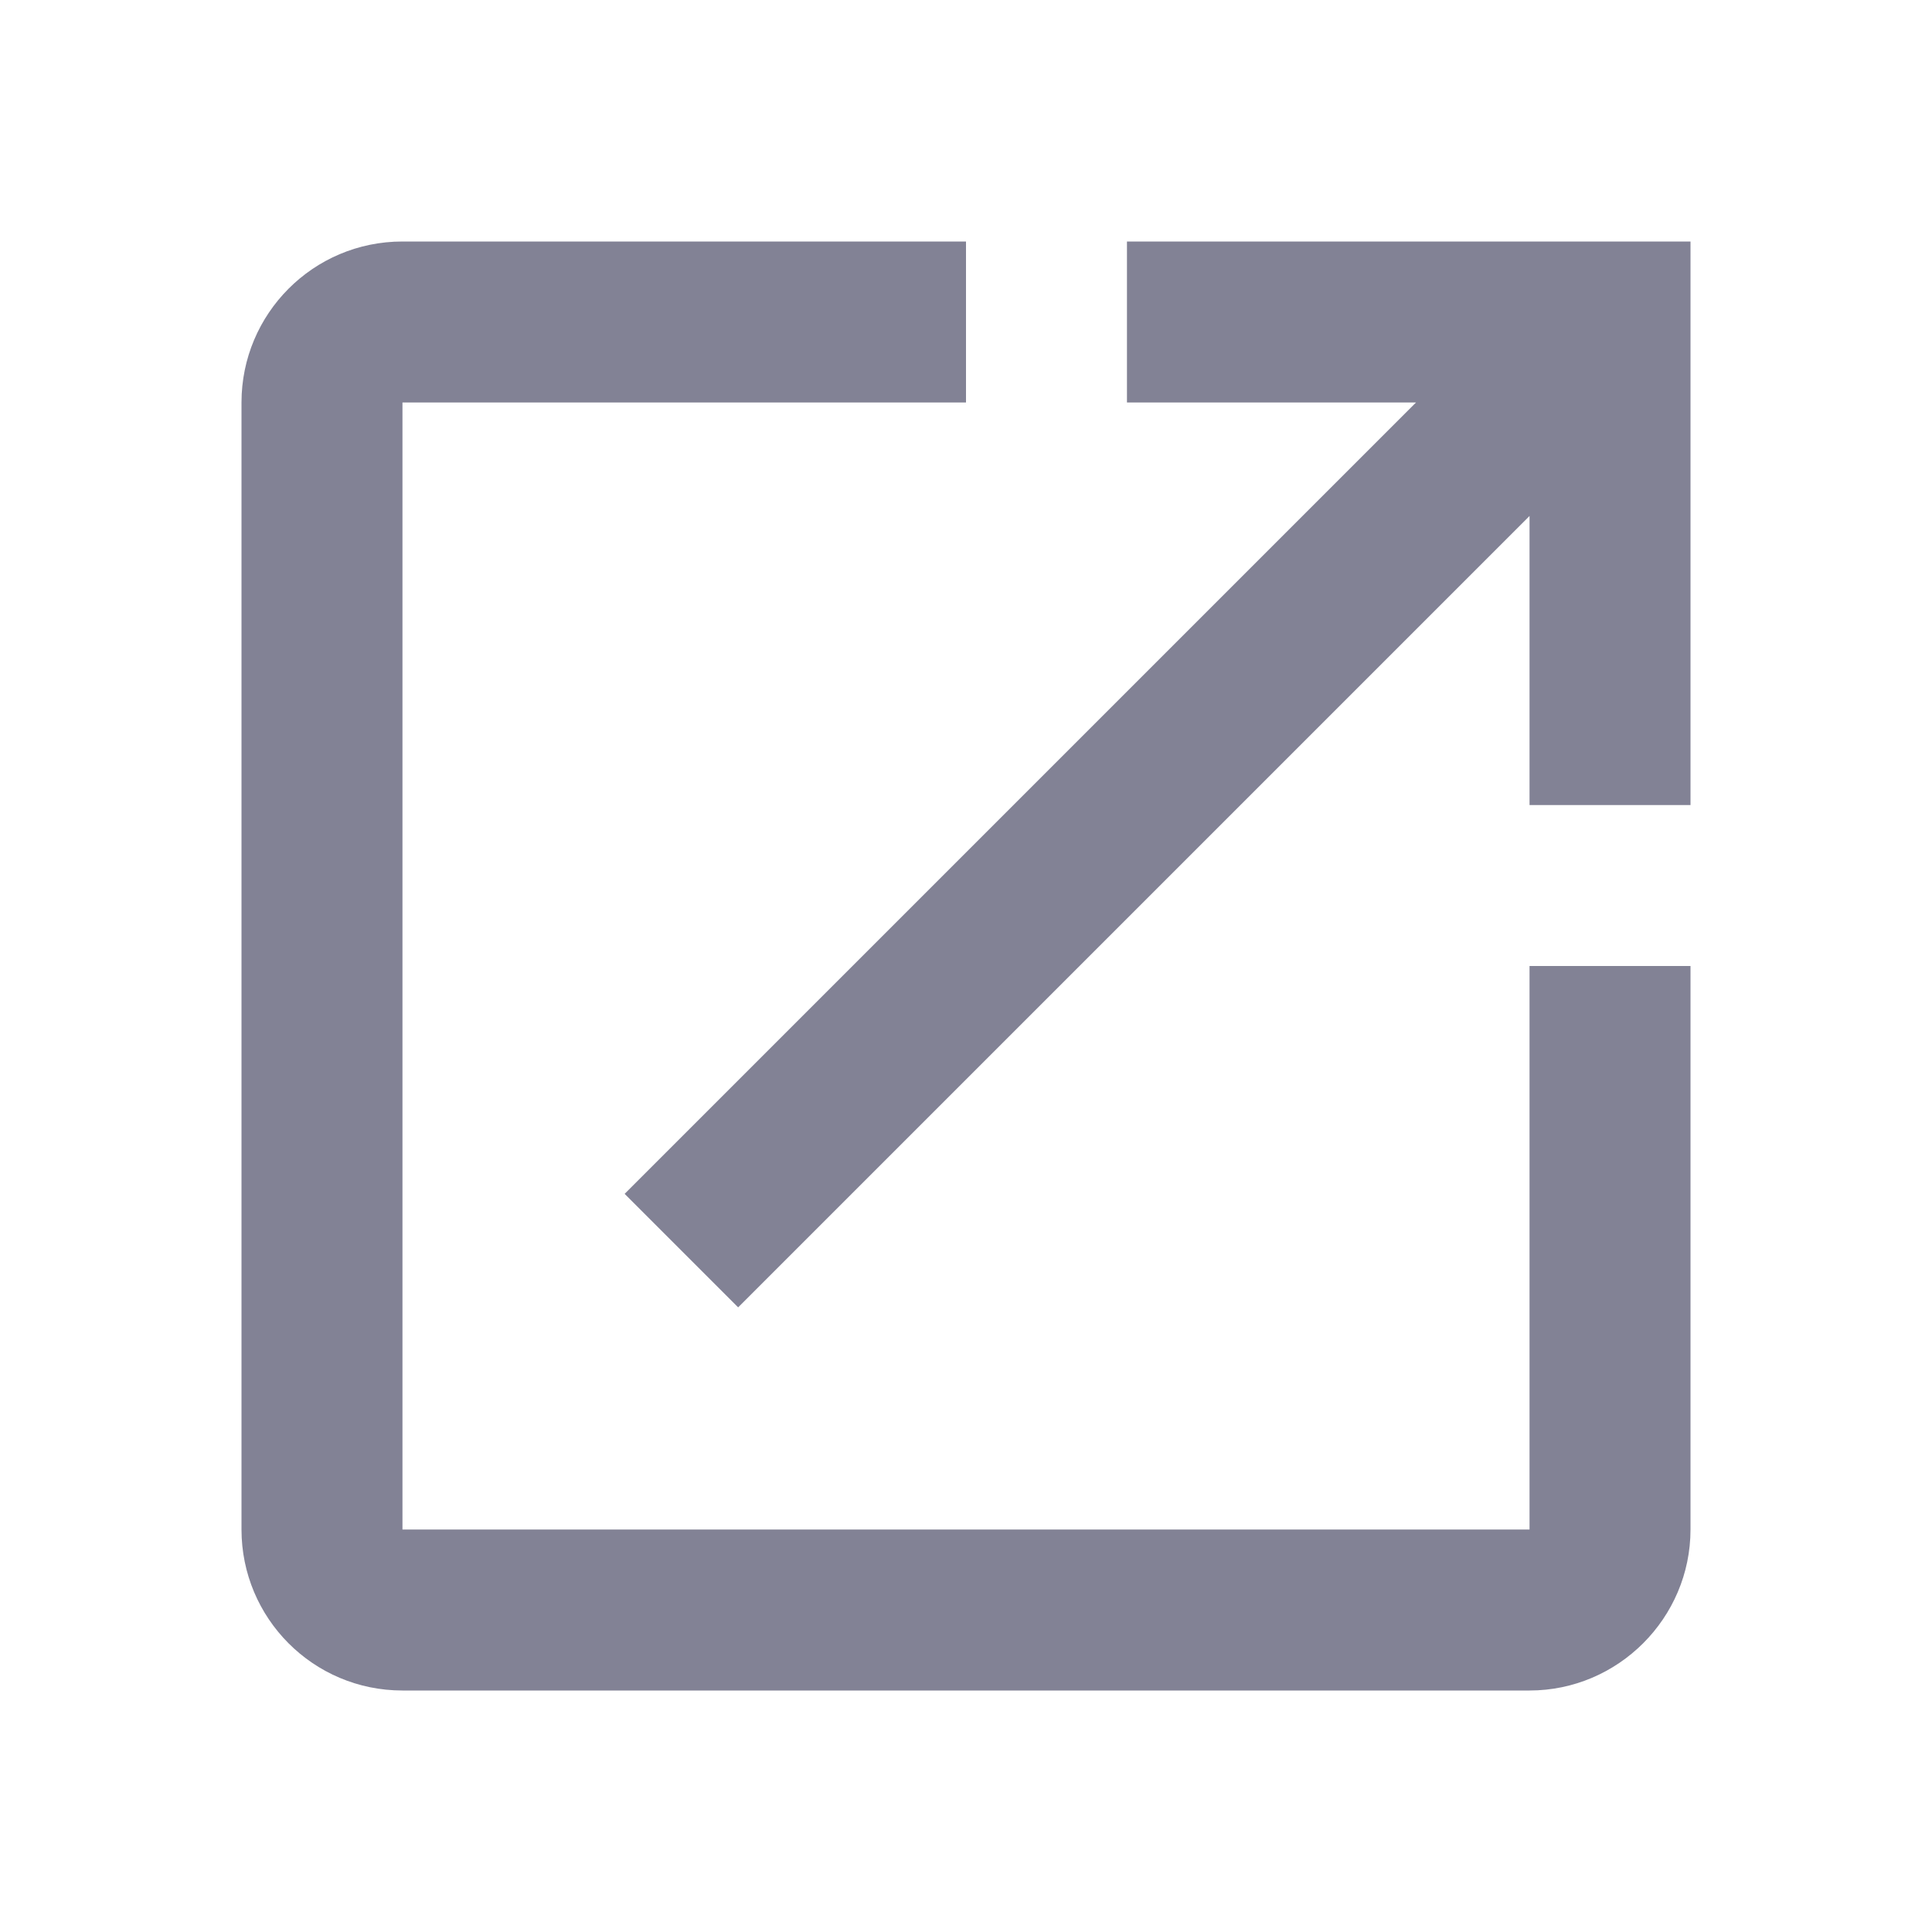
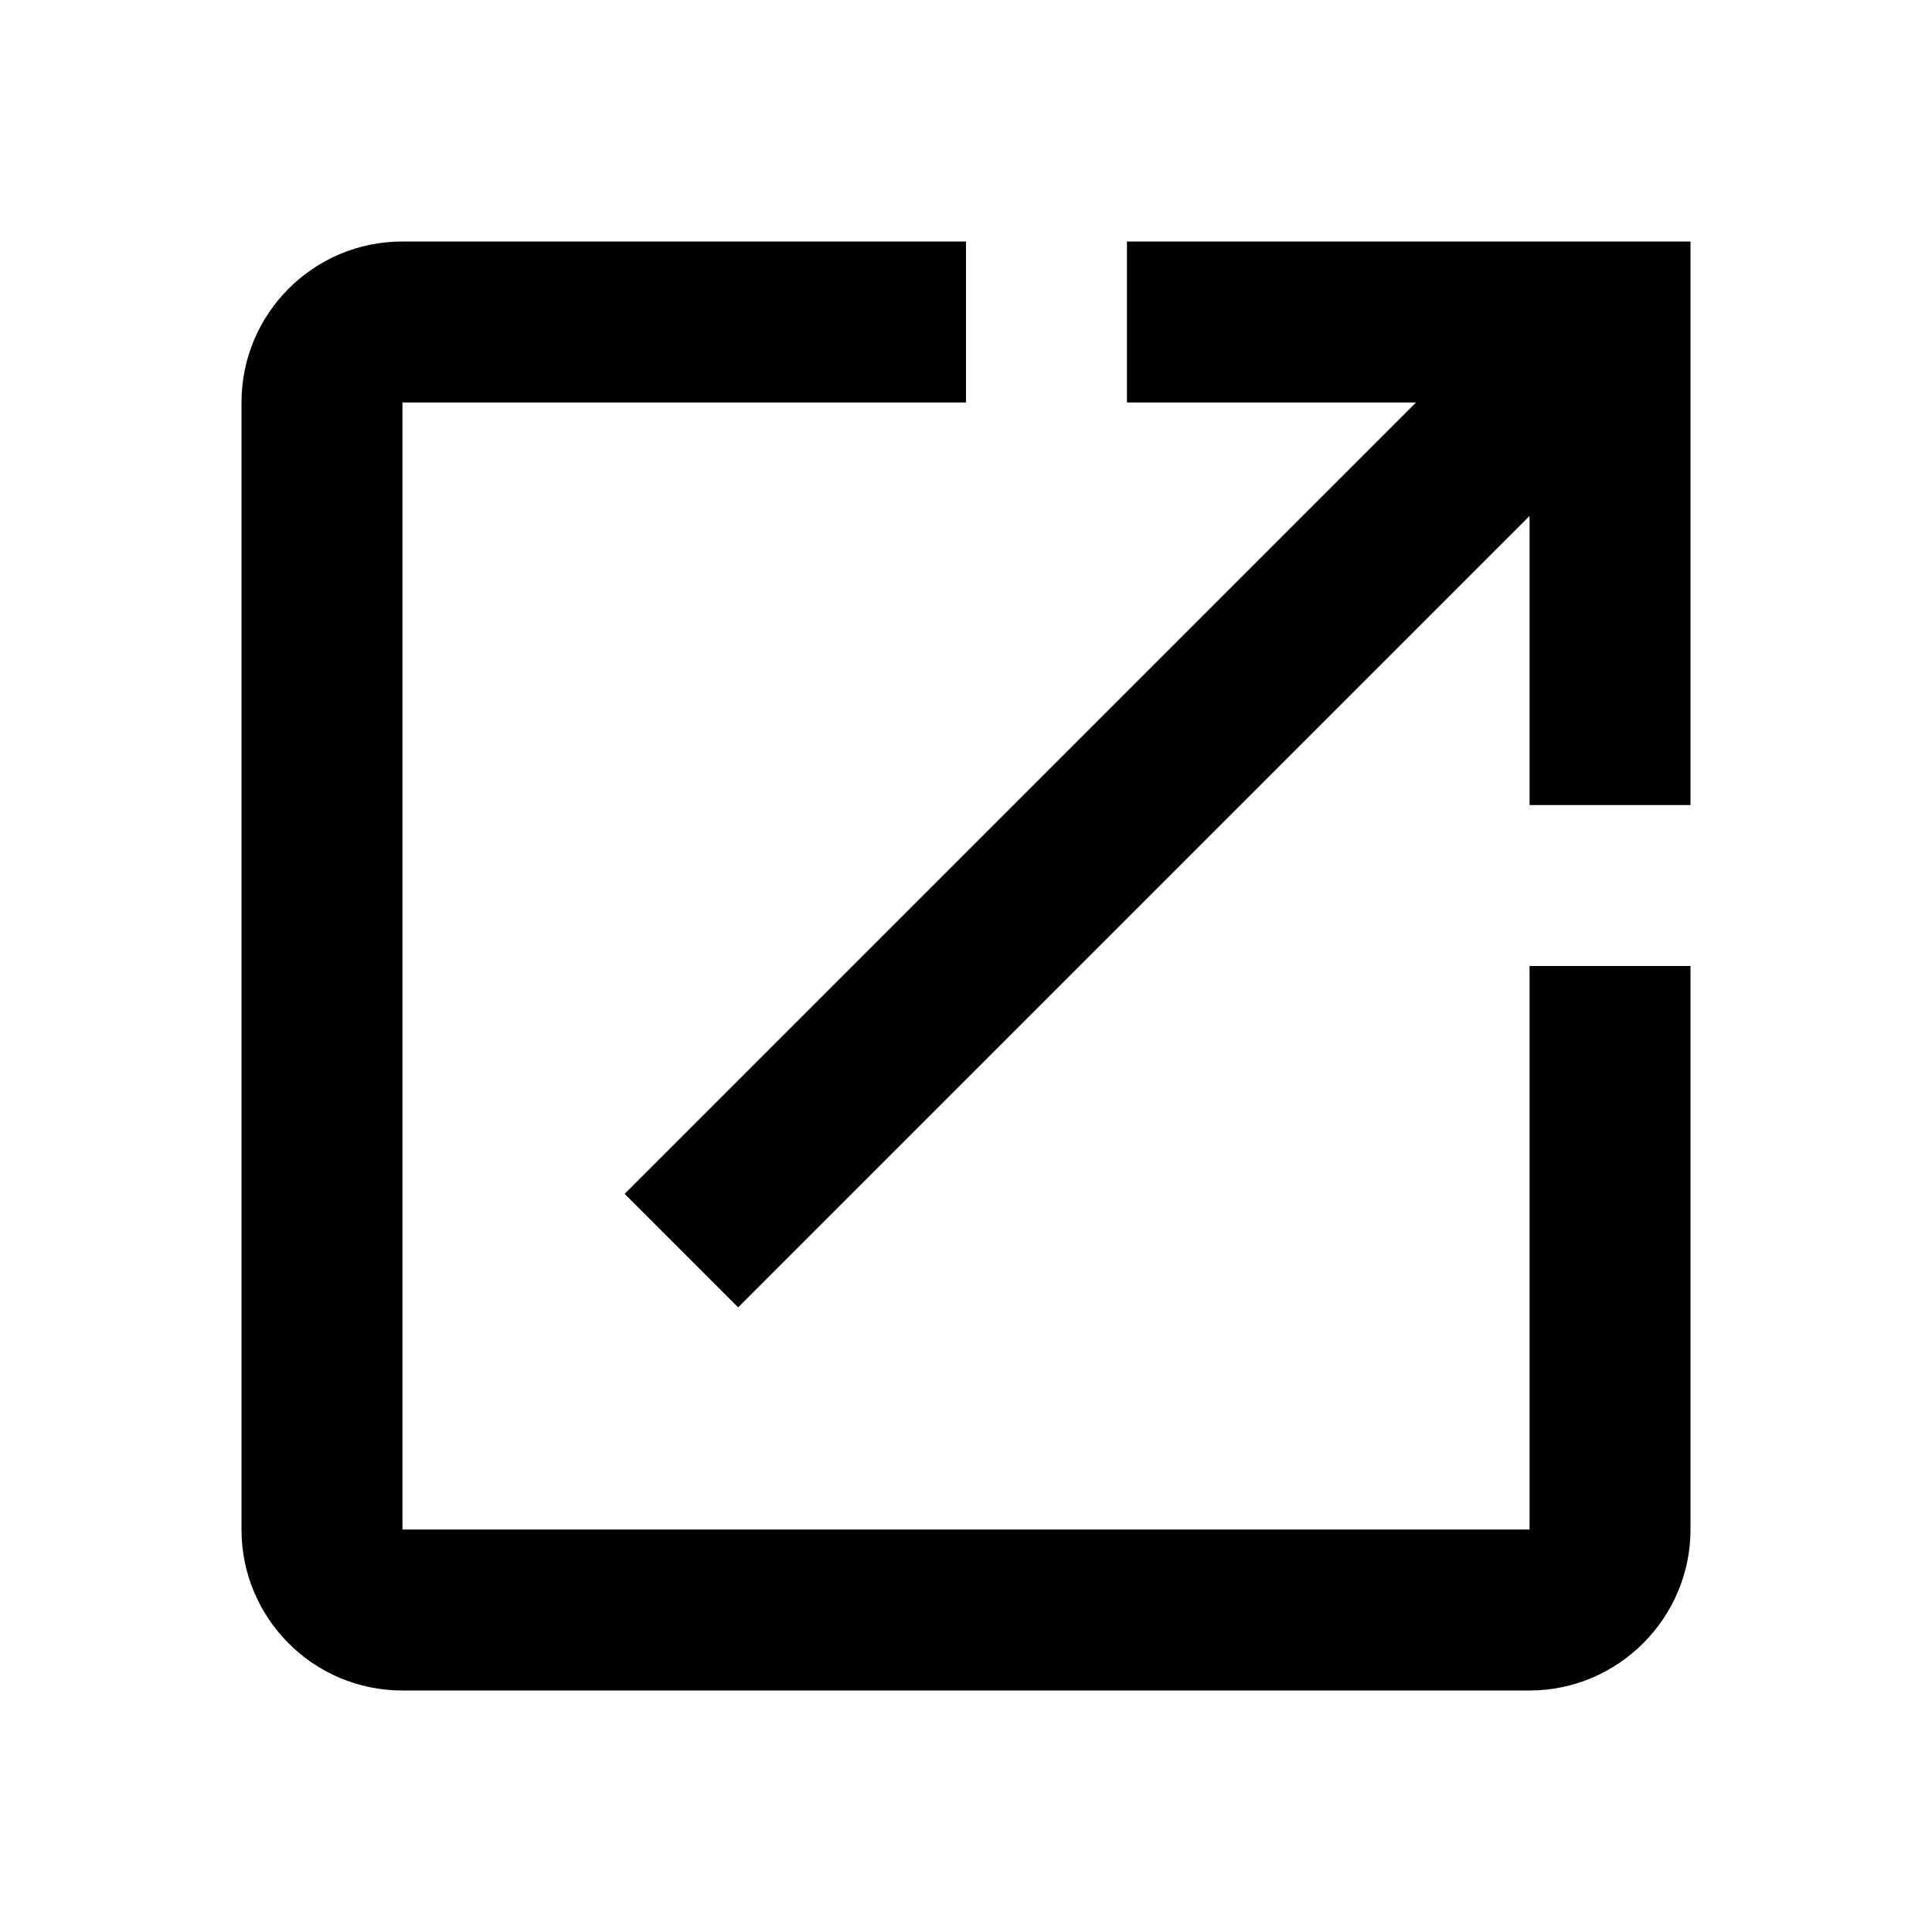
<svg xmlns="http://www.w3.org/2000/svg" width="16" height="16" viewBox="0 0 16 16" fill="none">
-   <path fill-rule="evenodd" clip-rule="evenodd" d="M3.333 3.333V12.667H12.667V8H14V12.667C14 13.4 13.4 14 12.667 14H3.333C2.593 14 2 13.4 2 12.667V3.333C2 2.6 2.593 2 3.333 2H8V3.333H3.333ZM9.333 3.333V2H14V6.667H12.667V4.273L6.113 10.827L5.173 9.887L11.727 3.333H9.333Z" fill="#828295" />
+   <path fill-rule="evenodd" clip-rule="evenodd" d="M3.333 3.333V12.667H12.667V8H14V12.667C14 13.4 13.4 14 12.667 14H3.333C2.593 14 2 13.4 2 12.667V3.333C2 2.6 2.593 2 3.333 2H8V3.333H3.333ZM9.333 3.333V2H14V6.667H12.667V4.273L6.113 10.827L5.173 9.887L11.727 3.333H9.333Z" fill="currentColor" />
</svg>
